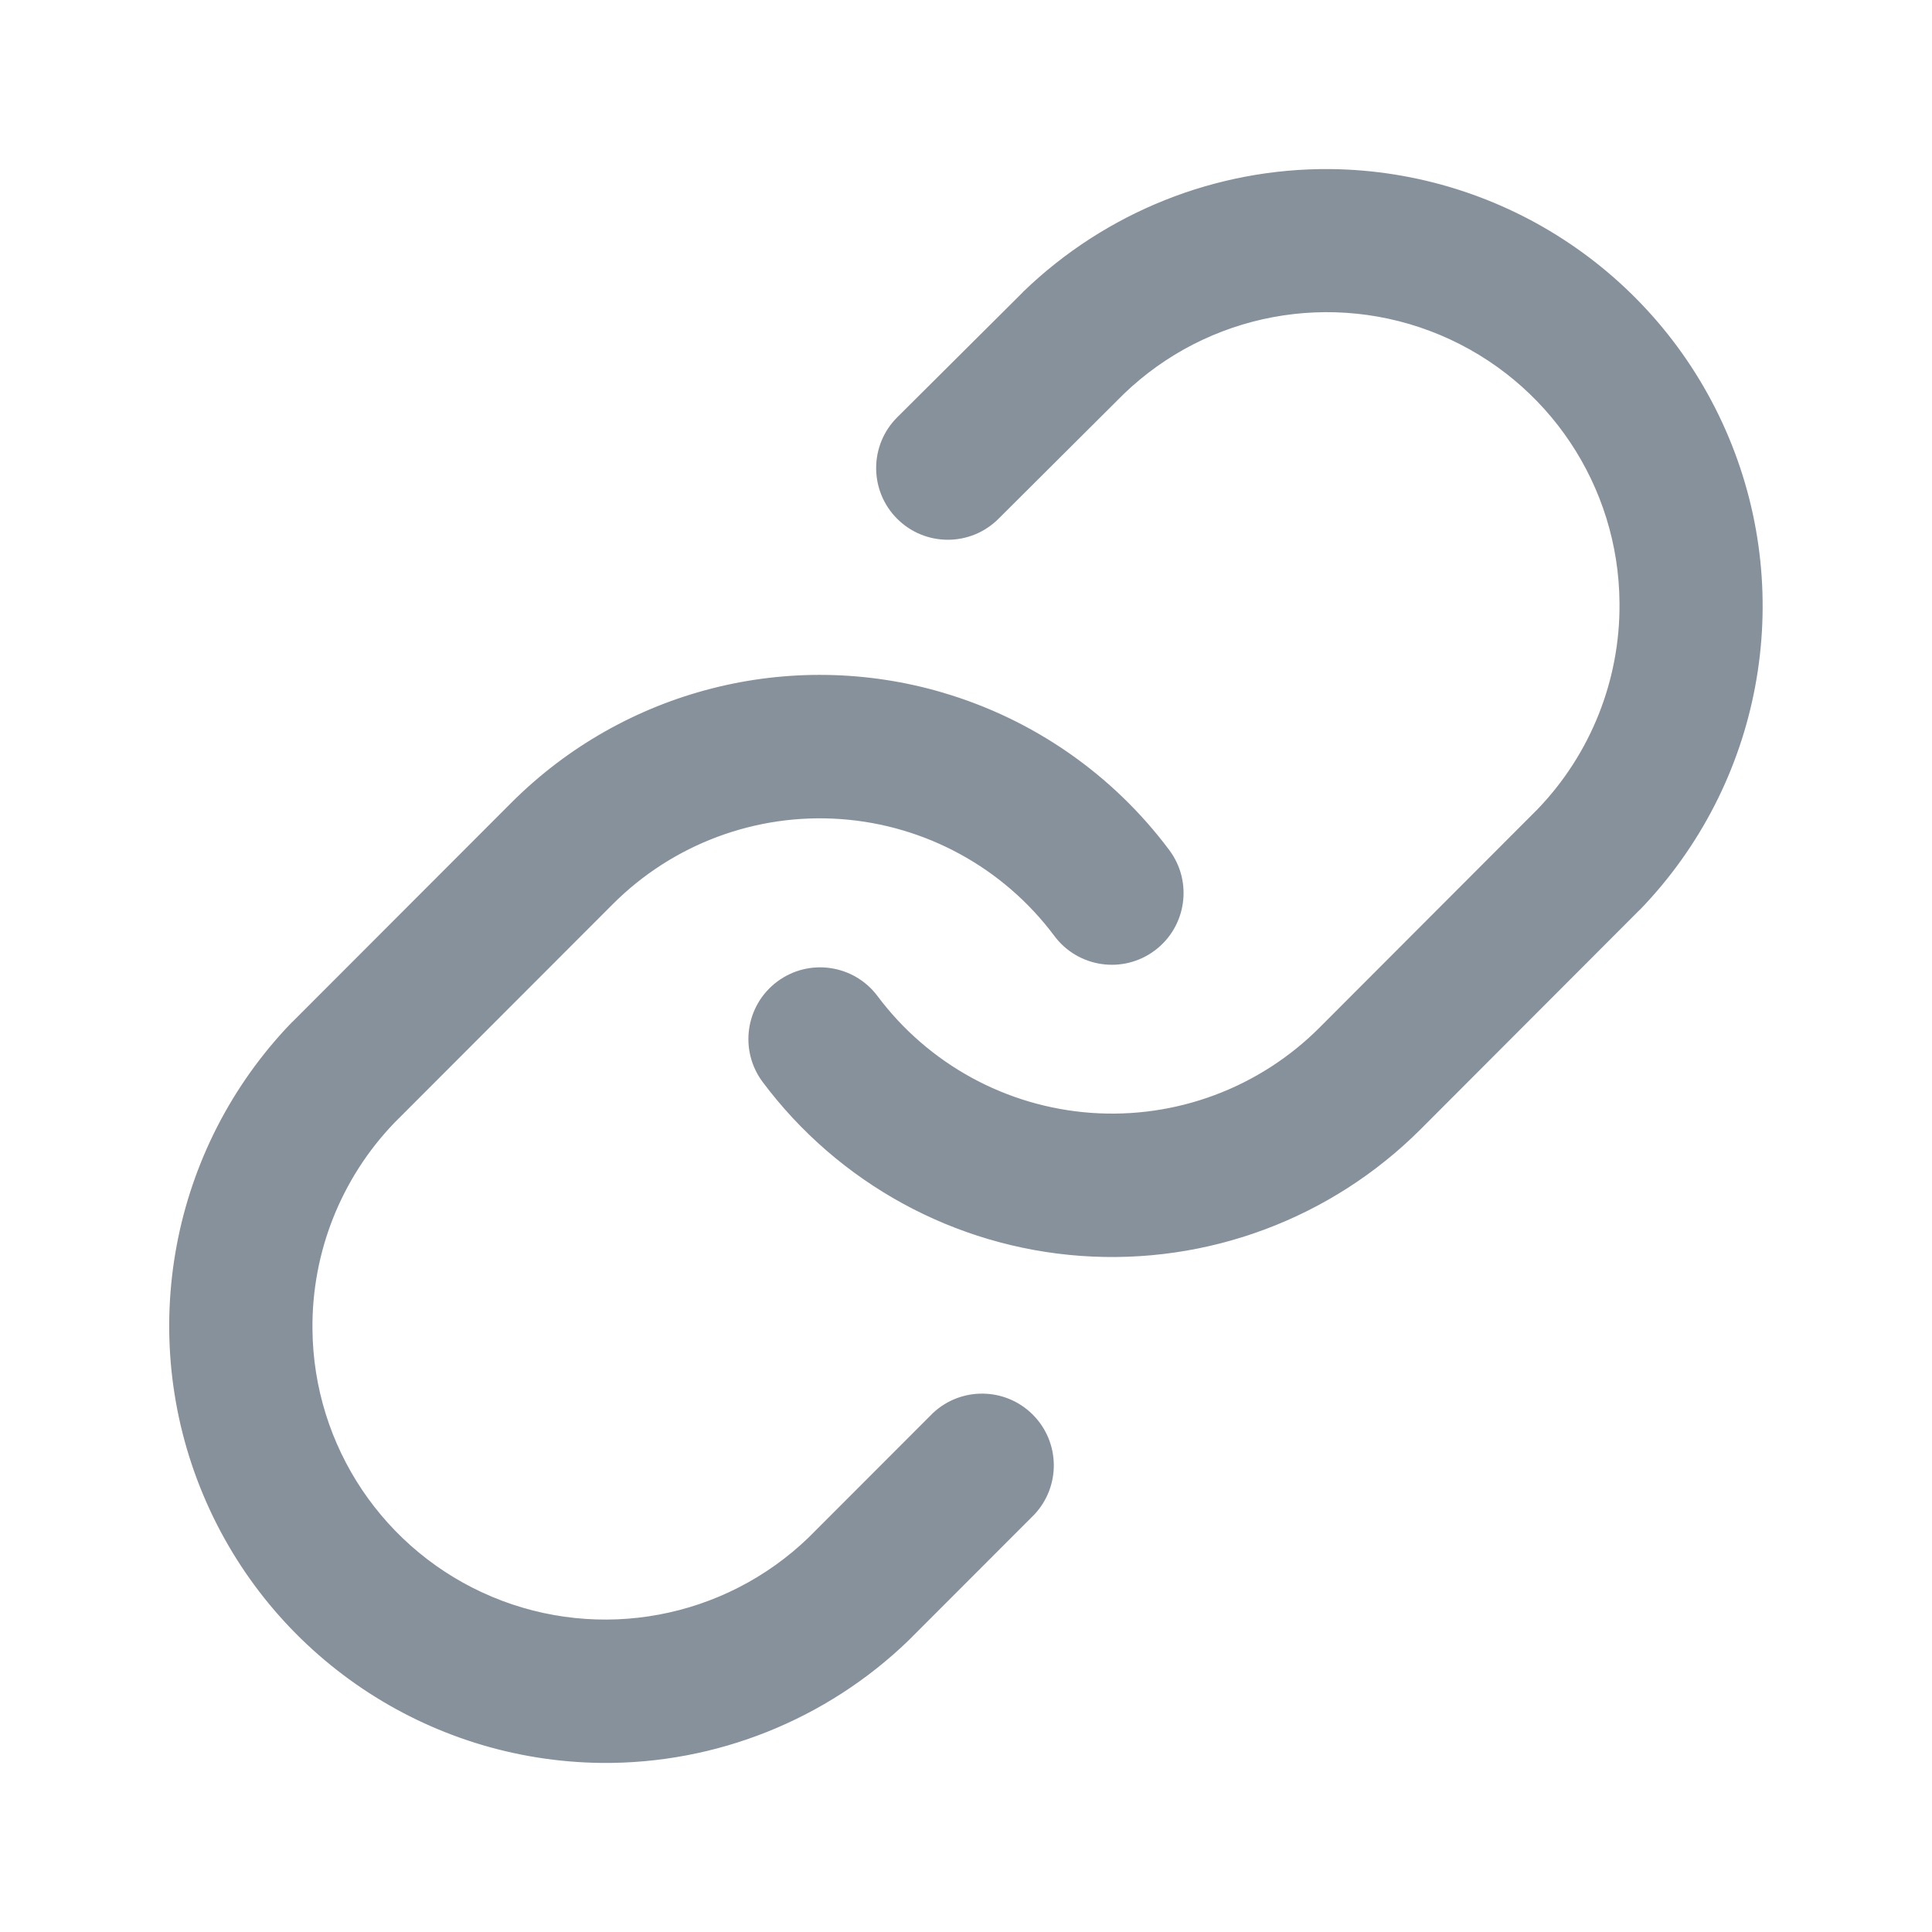
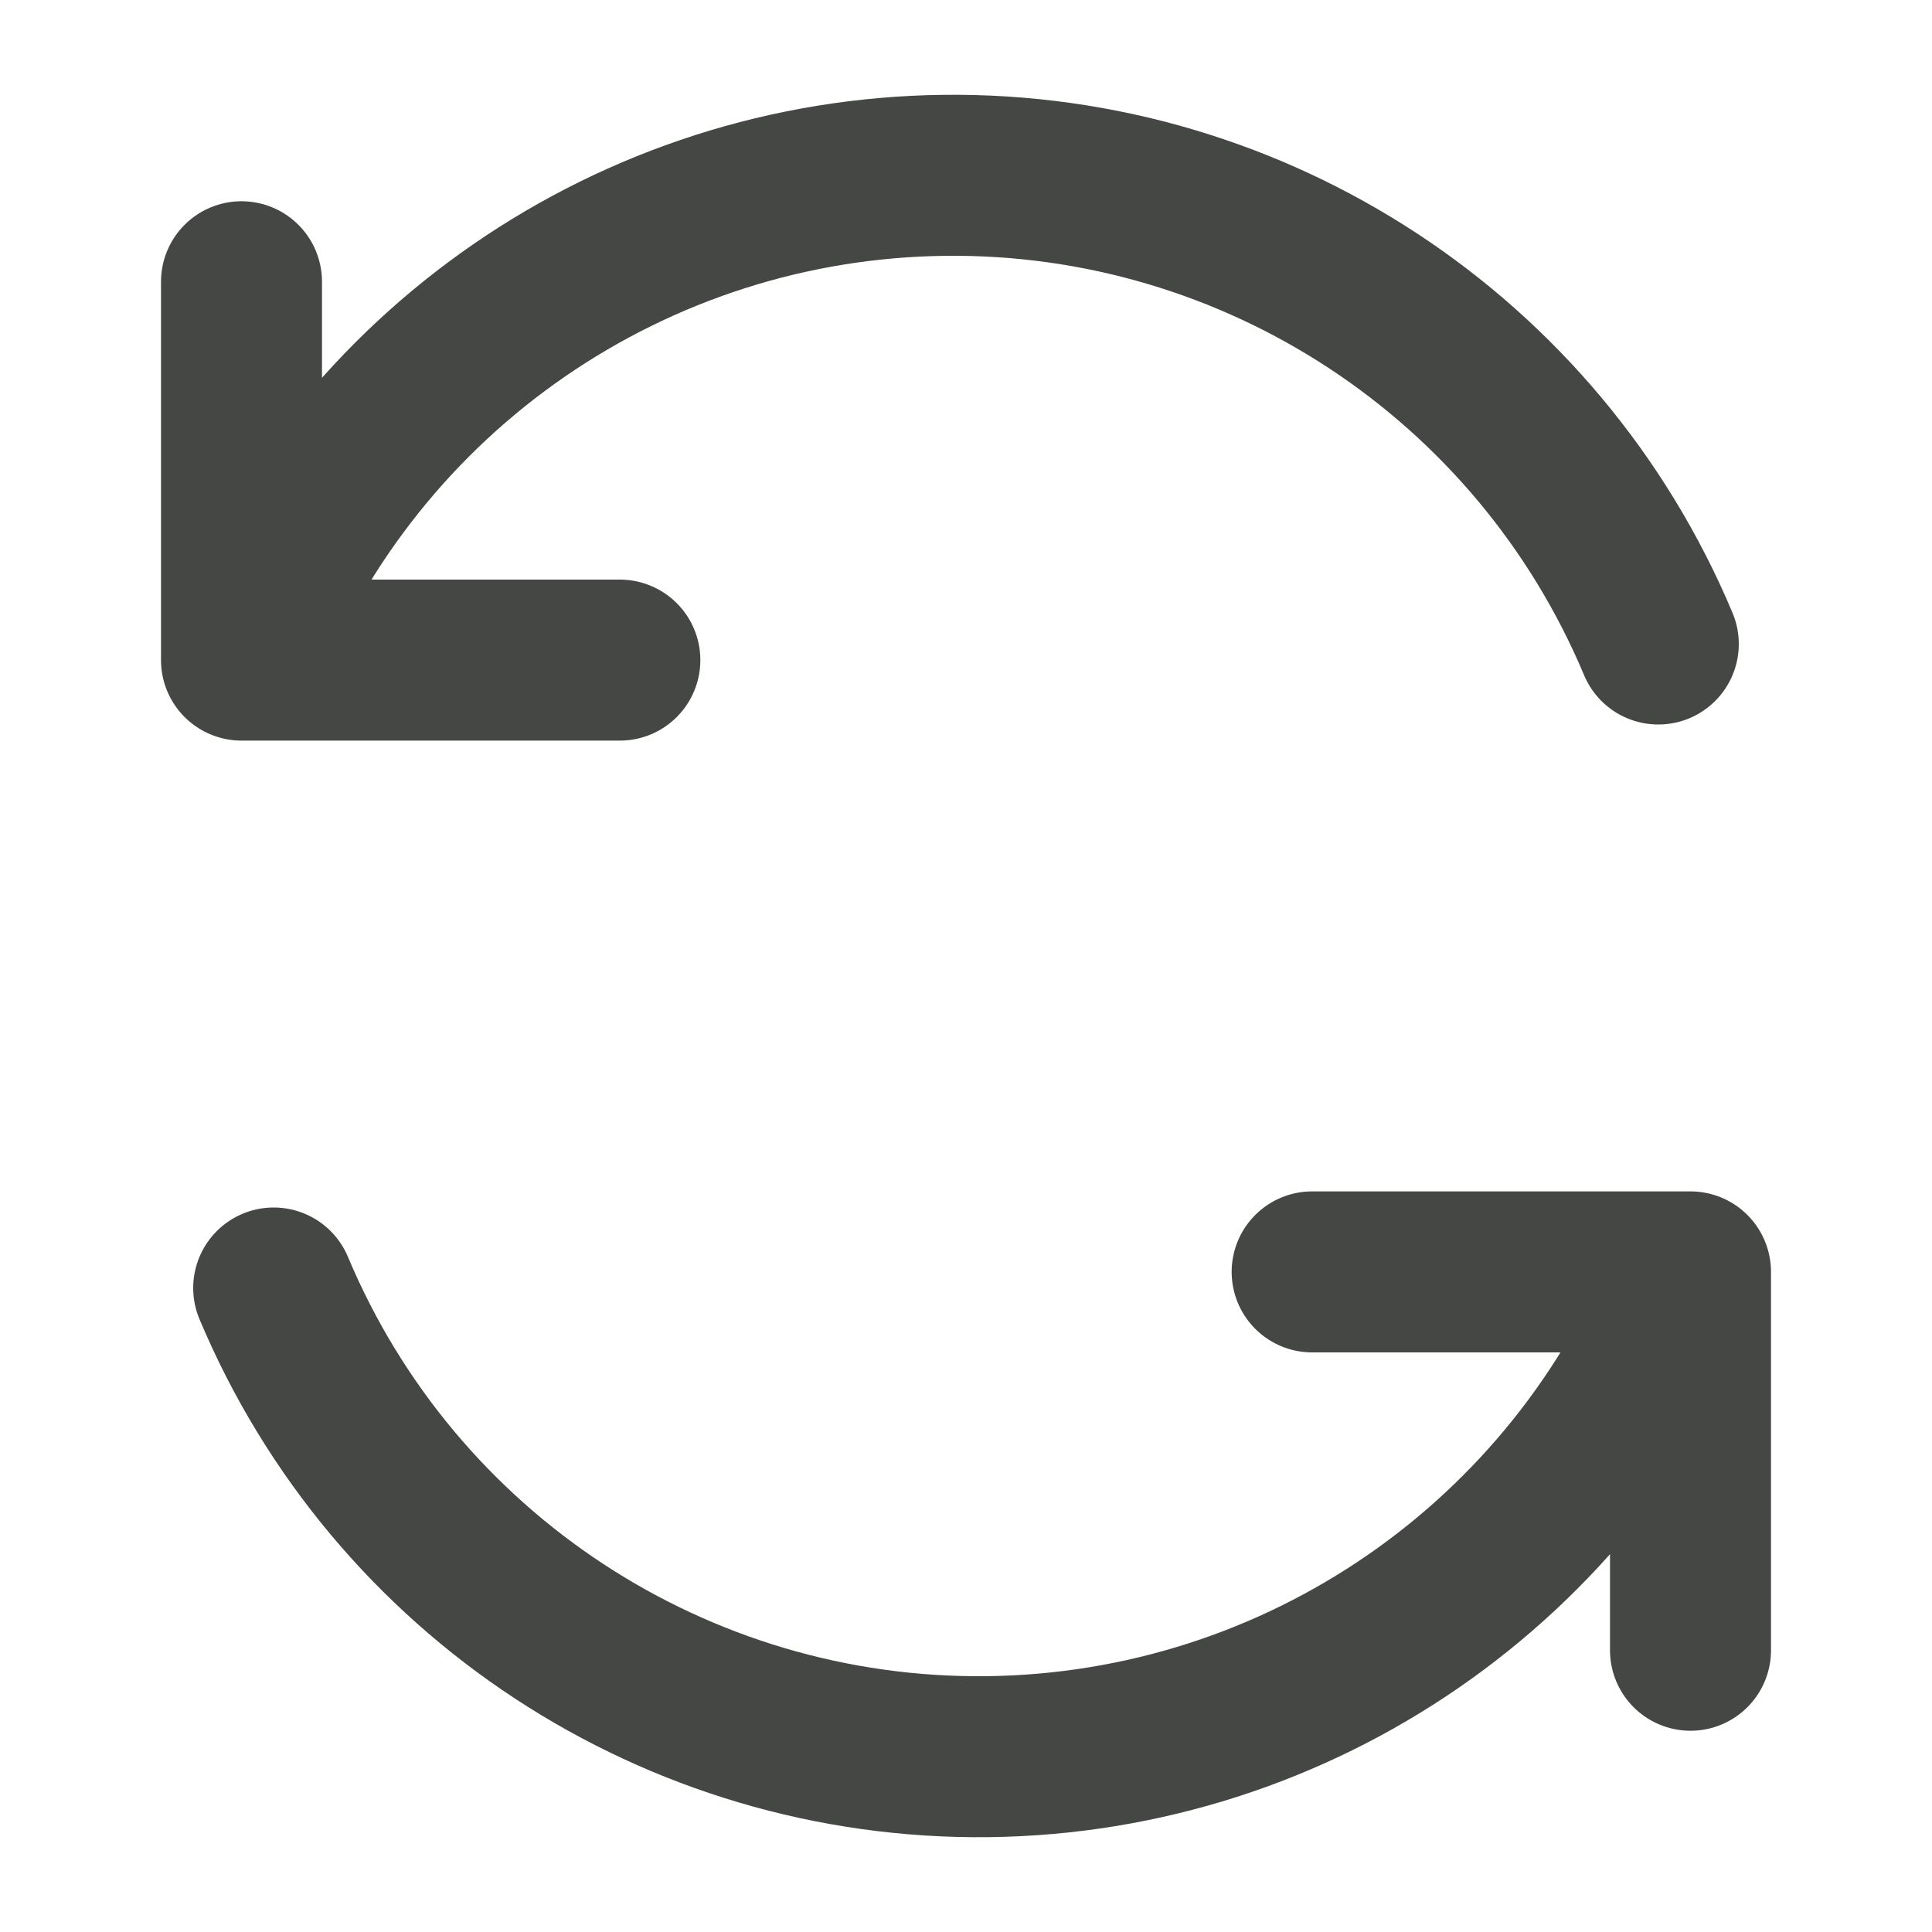
- <svg xmlns="http://www.w3.org/2000/svg" width="24" height="24" viewBox="0 0 24 24">
-   <g transform="translate(2.171444 2.171444) scale(0.0191964)" fill="#87919C" stroke="#87919C" stroke-width="7.443" stroke-linecap="round" stroke-linejoin="round">
-     <path d="M747.719 0.014c-73.068-0.658-143.429 27.501-196.018 78.261l-0.366 0.439-81.186 80.821a42.641 42.641 0 1 0 60.195 60.488l80.894-80.601a193.165 193.165 0 0 1 327.379 137.651 193.677 193.677 0 0 1-54.051 136.042l-141.308 141.528a193.311 193.311 0 0 1-291.466-20.918 42.641 42.641 0 1 0-68.387 51.125 278.667 278.667 0 0 0 420.267 30.061l141.528-141.747 0.585-0.512A279.106 279.106 0 0 0 747.719 0.014zM495.968 338.656a278.447 278.447 0 0 0-275.668 70.435L78.773 550.765l-0.585 0.512A279.106 279.106 0 0 0 276.253 1023.986c73.068 0.658 143.502-27.501 196.018-78.261l0.512-0.512 80.748-80.821a42.714 42.714 0 0 0-60.414-60.341l-80.455 80.528a193.238 193.238 0 0 1-327.305-137.578 193.75 193.75 0 0 1 54.051-136.115l141.308-141.454a193.092 193.092 0 0 1 291.466 20.918 42.641 42.641 0 0 0 68.387-51.125A278.447 278.447 0 0 0 495.895 338.656z" />
-   </g>
+ <svg xmlns="http://www.w3.org/2000/svg" width="24" height="24" viewBox="0 0 24 24" fill="none" stroke="#454745" stroke-width="2" stroke-linecap="round" stroke-linejoin="round">
+   <path d="M3 8.2a9.5 9.5 0 0 1 17.6-.2M3 3.5v4.7h4.7M21 15.8a9.5 9.5 0 0 1-17.6.2M21 20.5v-4.7h-4.7" />
</svg>
